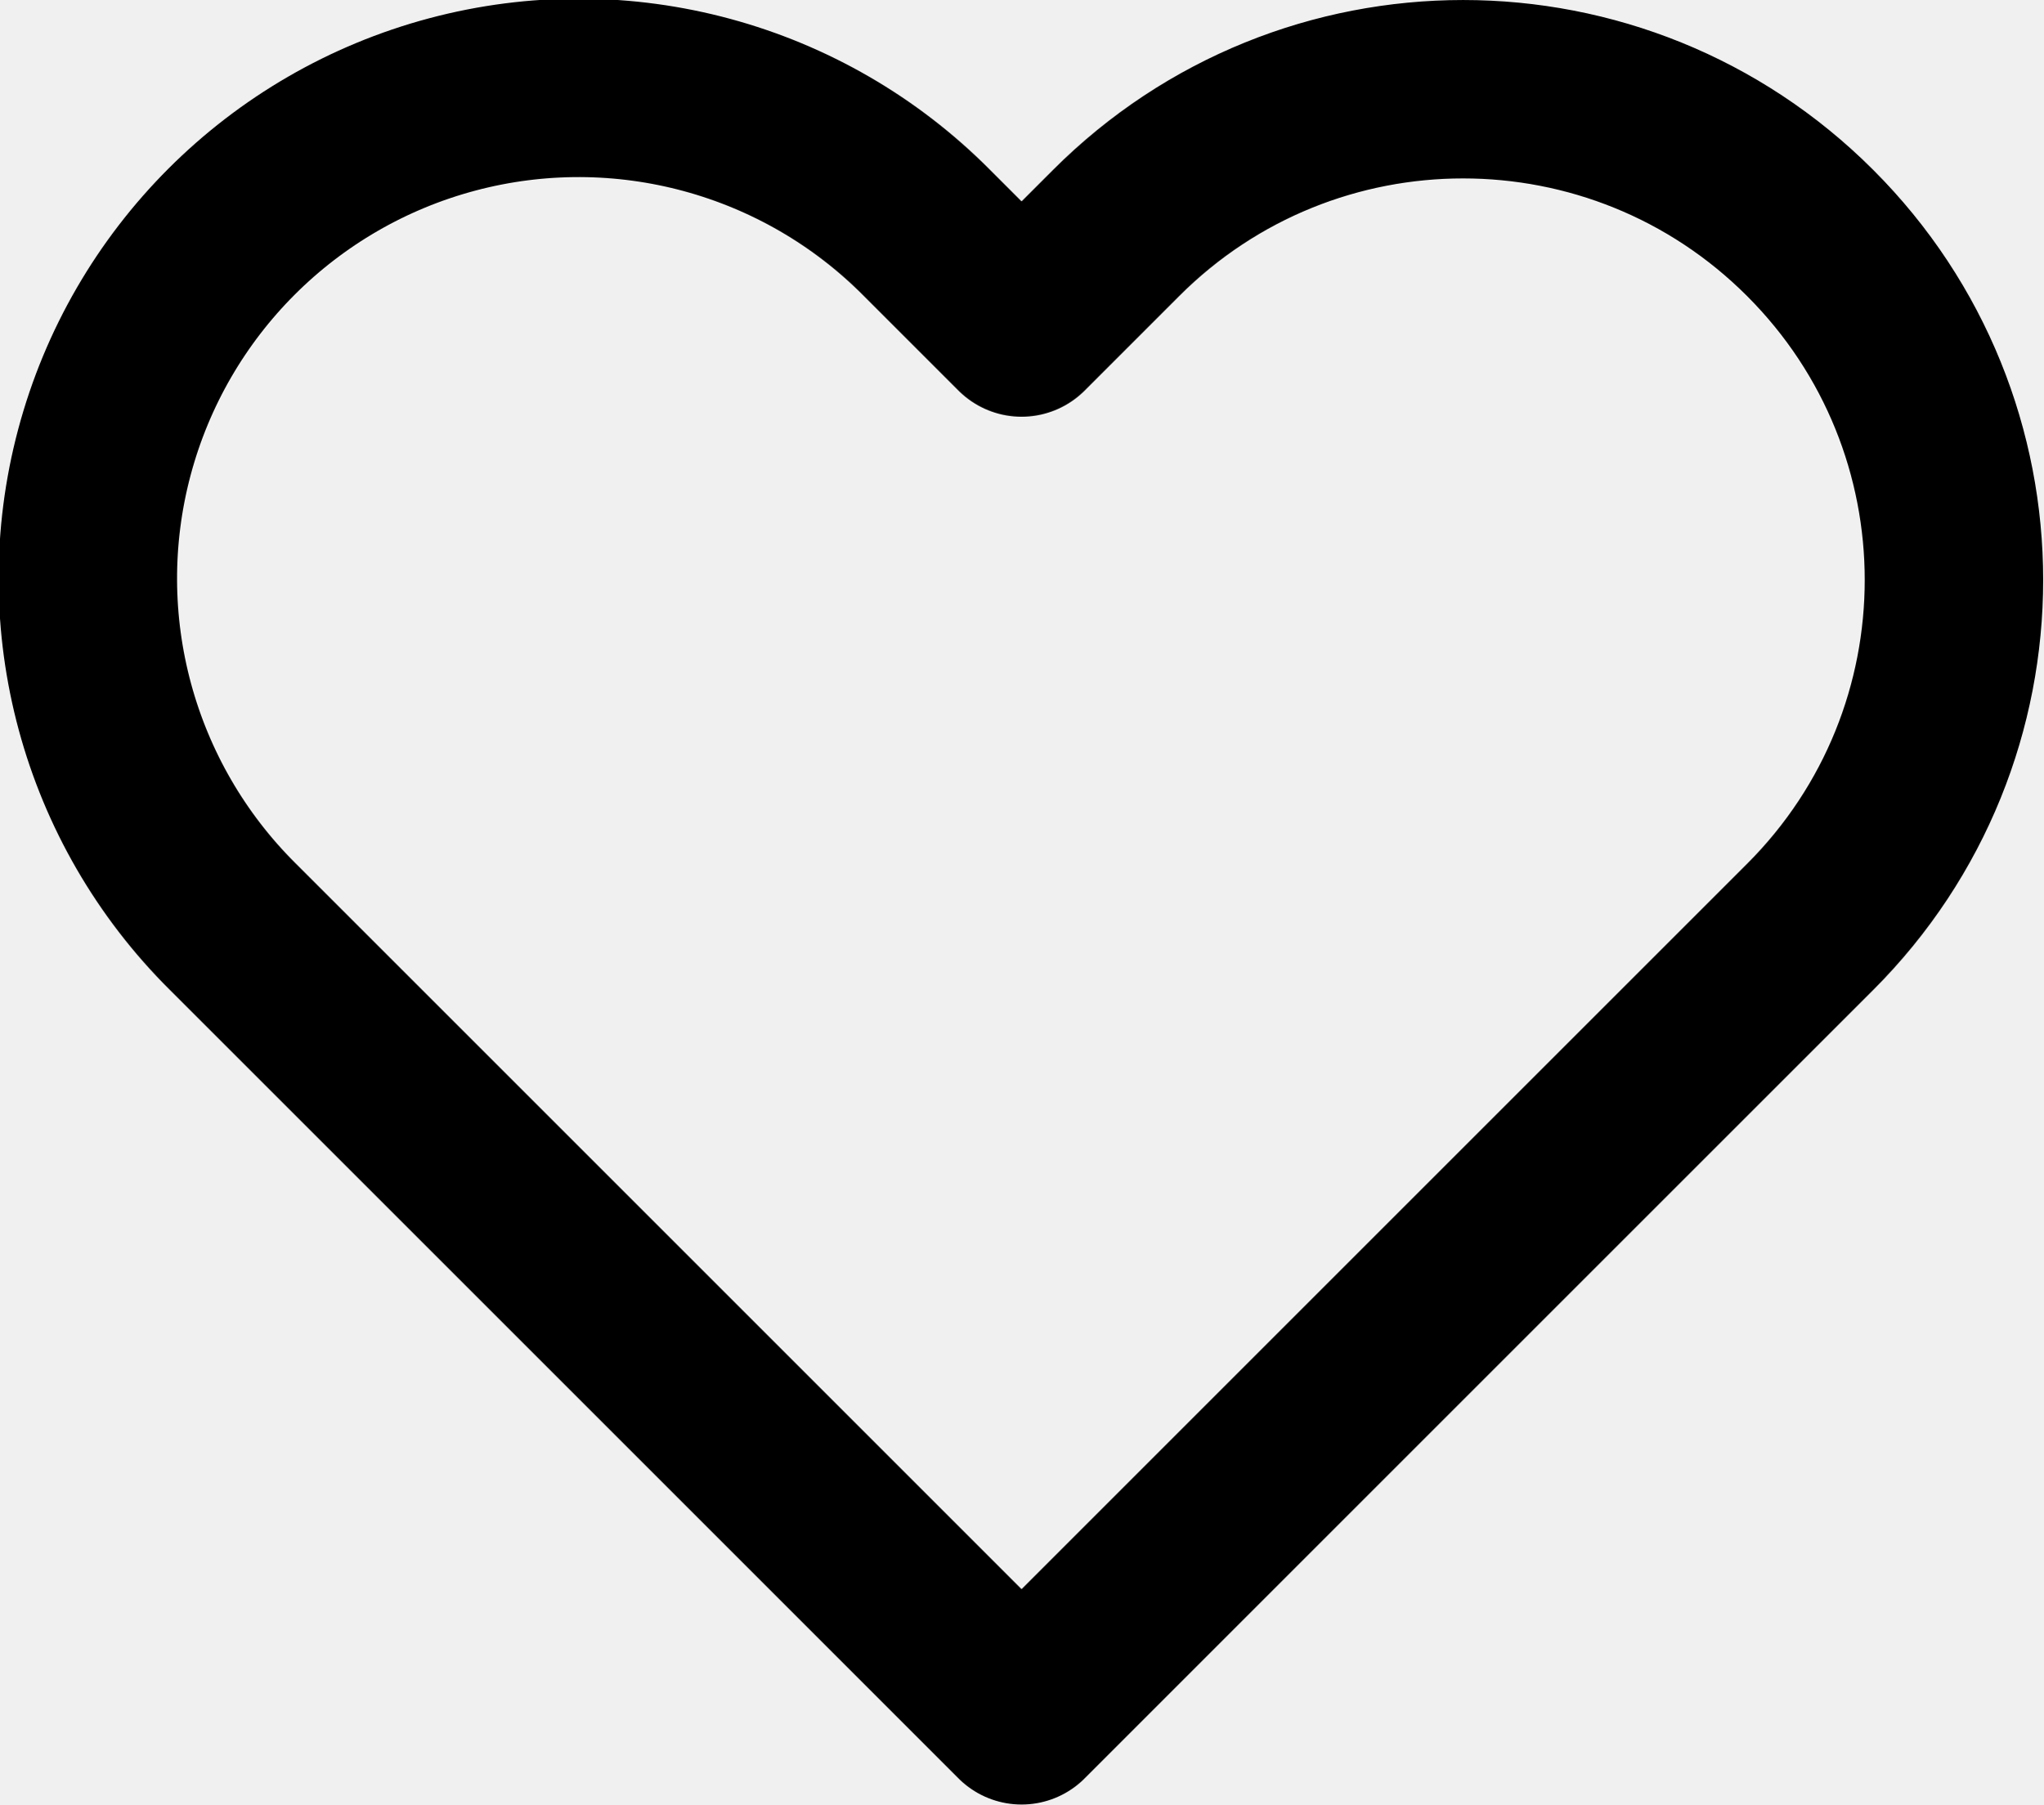
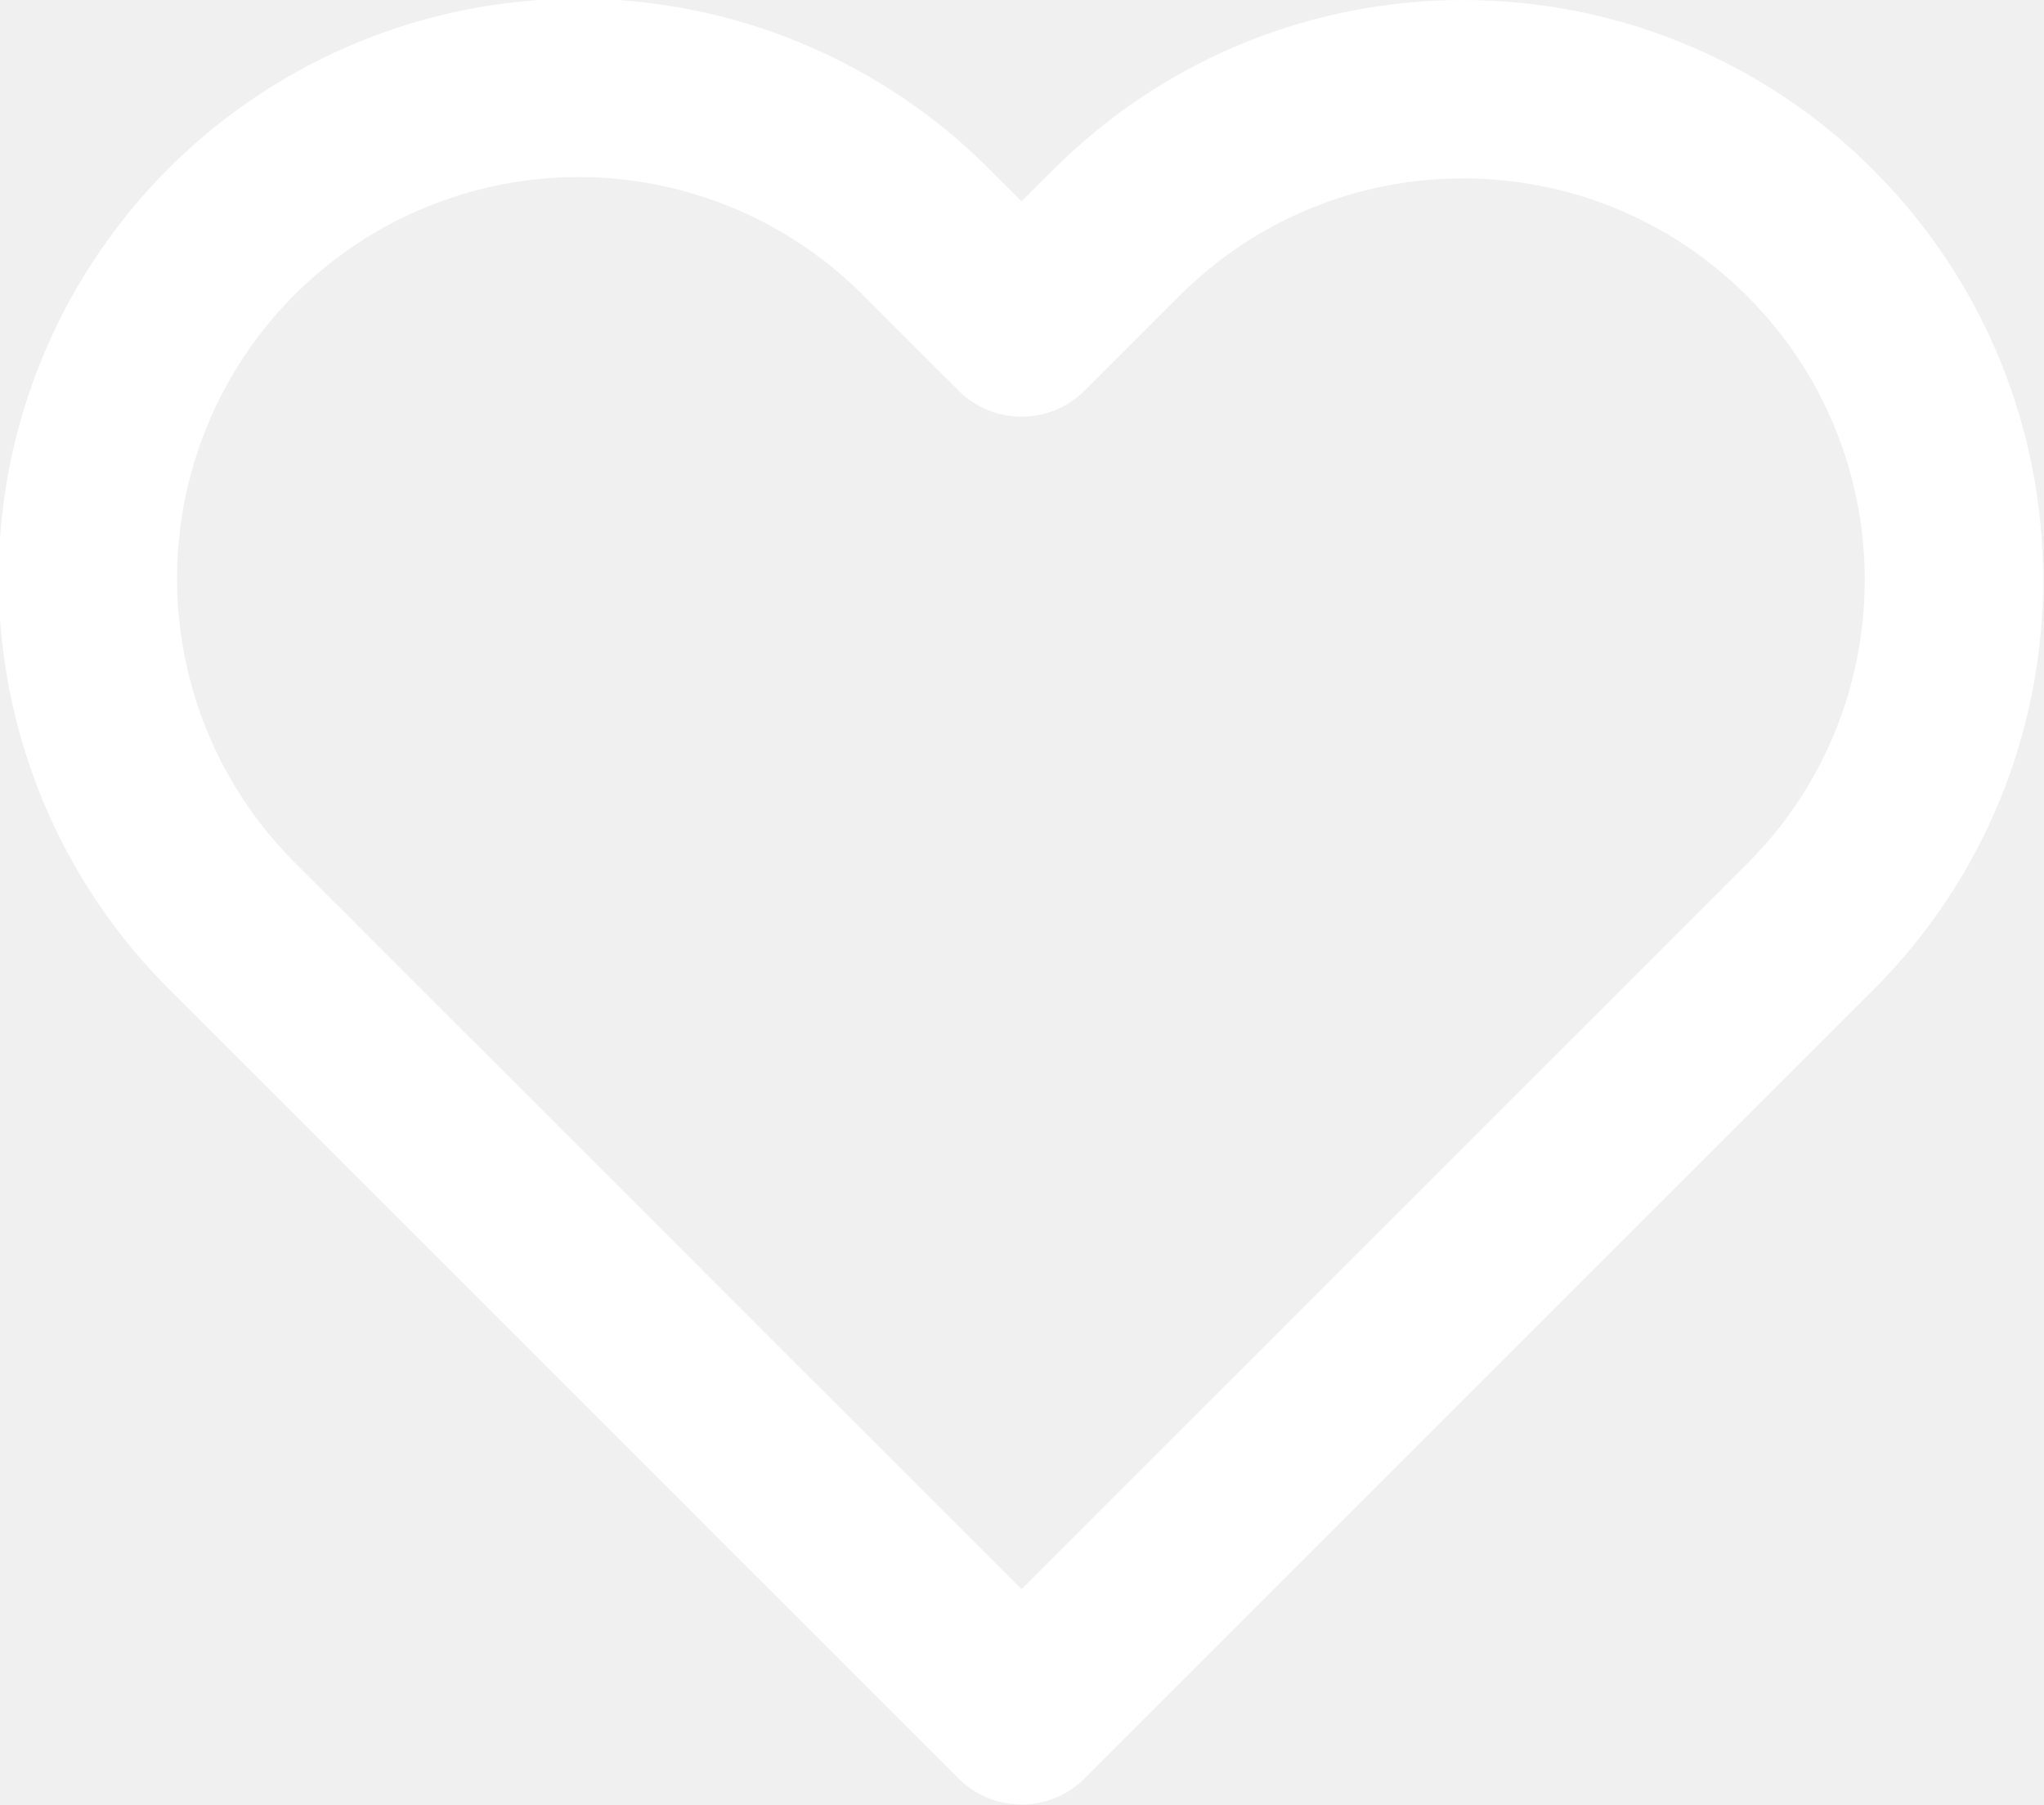
<svg xmlns="http://www.w3.org/2000/svg" width="34.355" height="30.348" viewBox="0 0 34.355 30.348">
-   <path id="Icon_feather-heart" data-name="Icon feather-heart" d="M31.26,6.915a8.25,8.25,0,0,0-11.67,0L18,8.505l-1.59-1.59A8.252,8.252,0,1,0,4.74,18.585l1.59,1.59L18,31.845l11.67-11.67,1.59-1.59a8.25,8.25,0,0,0,0-11.67Z" transform="translate(-0.823 -2.997)" fill="none" stroke="#000" stroke-linecap="round" stroke-linejoin="round" stroke-width="3" />
+   <path id="Icon_feather-heart" data-name="Icon feather-heart" d="M31.26,6.915a8.25,8.25,0,0,0-11.67,0L18,8.505l-1.59-1.59A8.252,8.252,0,1,0,4.74,18.585l1.59,1.59L18,31.845l11.67-11.67,1.59-1.59a8.25,8.25,0,0,0,0-11.67Z" transform="translate(-0.823 -2.997)" fill="none" stroke="#fff" stroke-linecap="round" stroke-linejoin="round" stroke-width="3" />
</svg>
